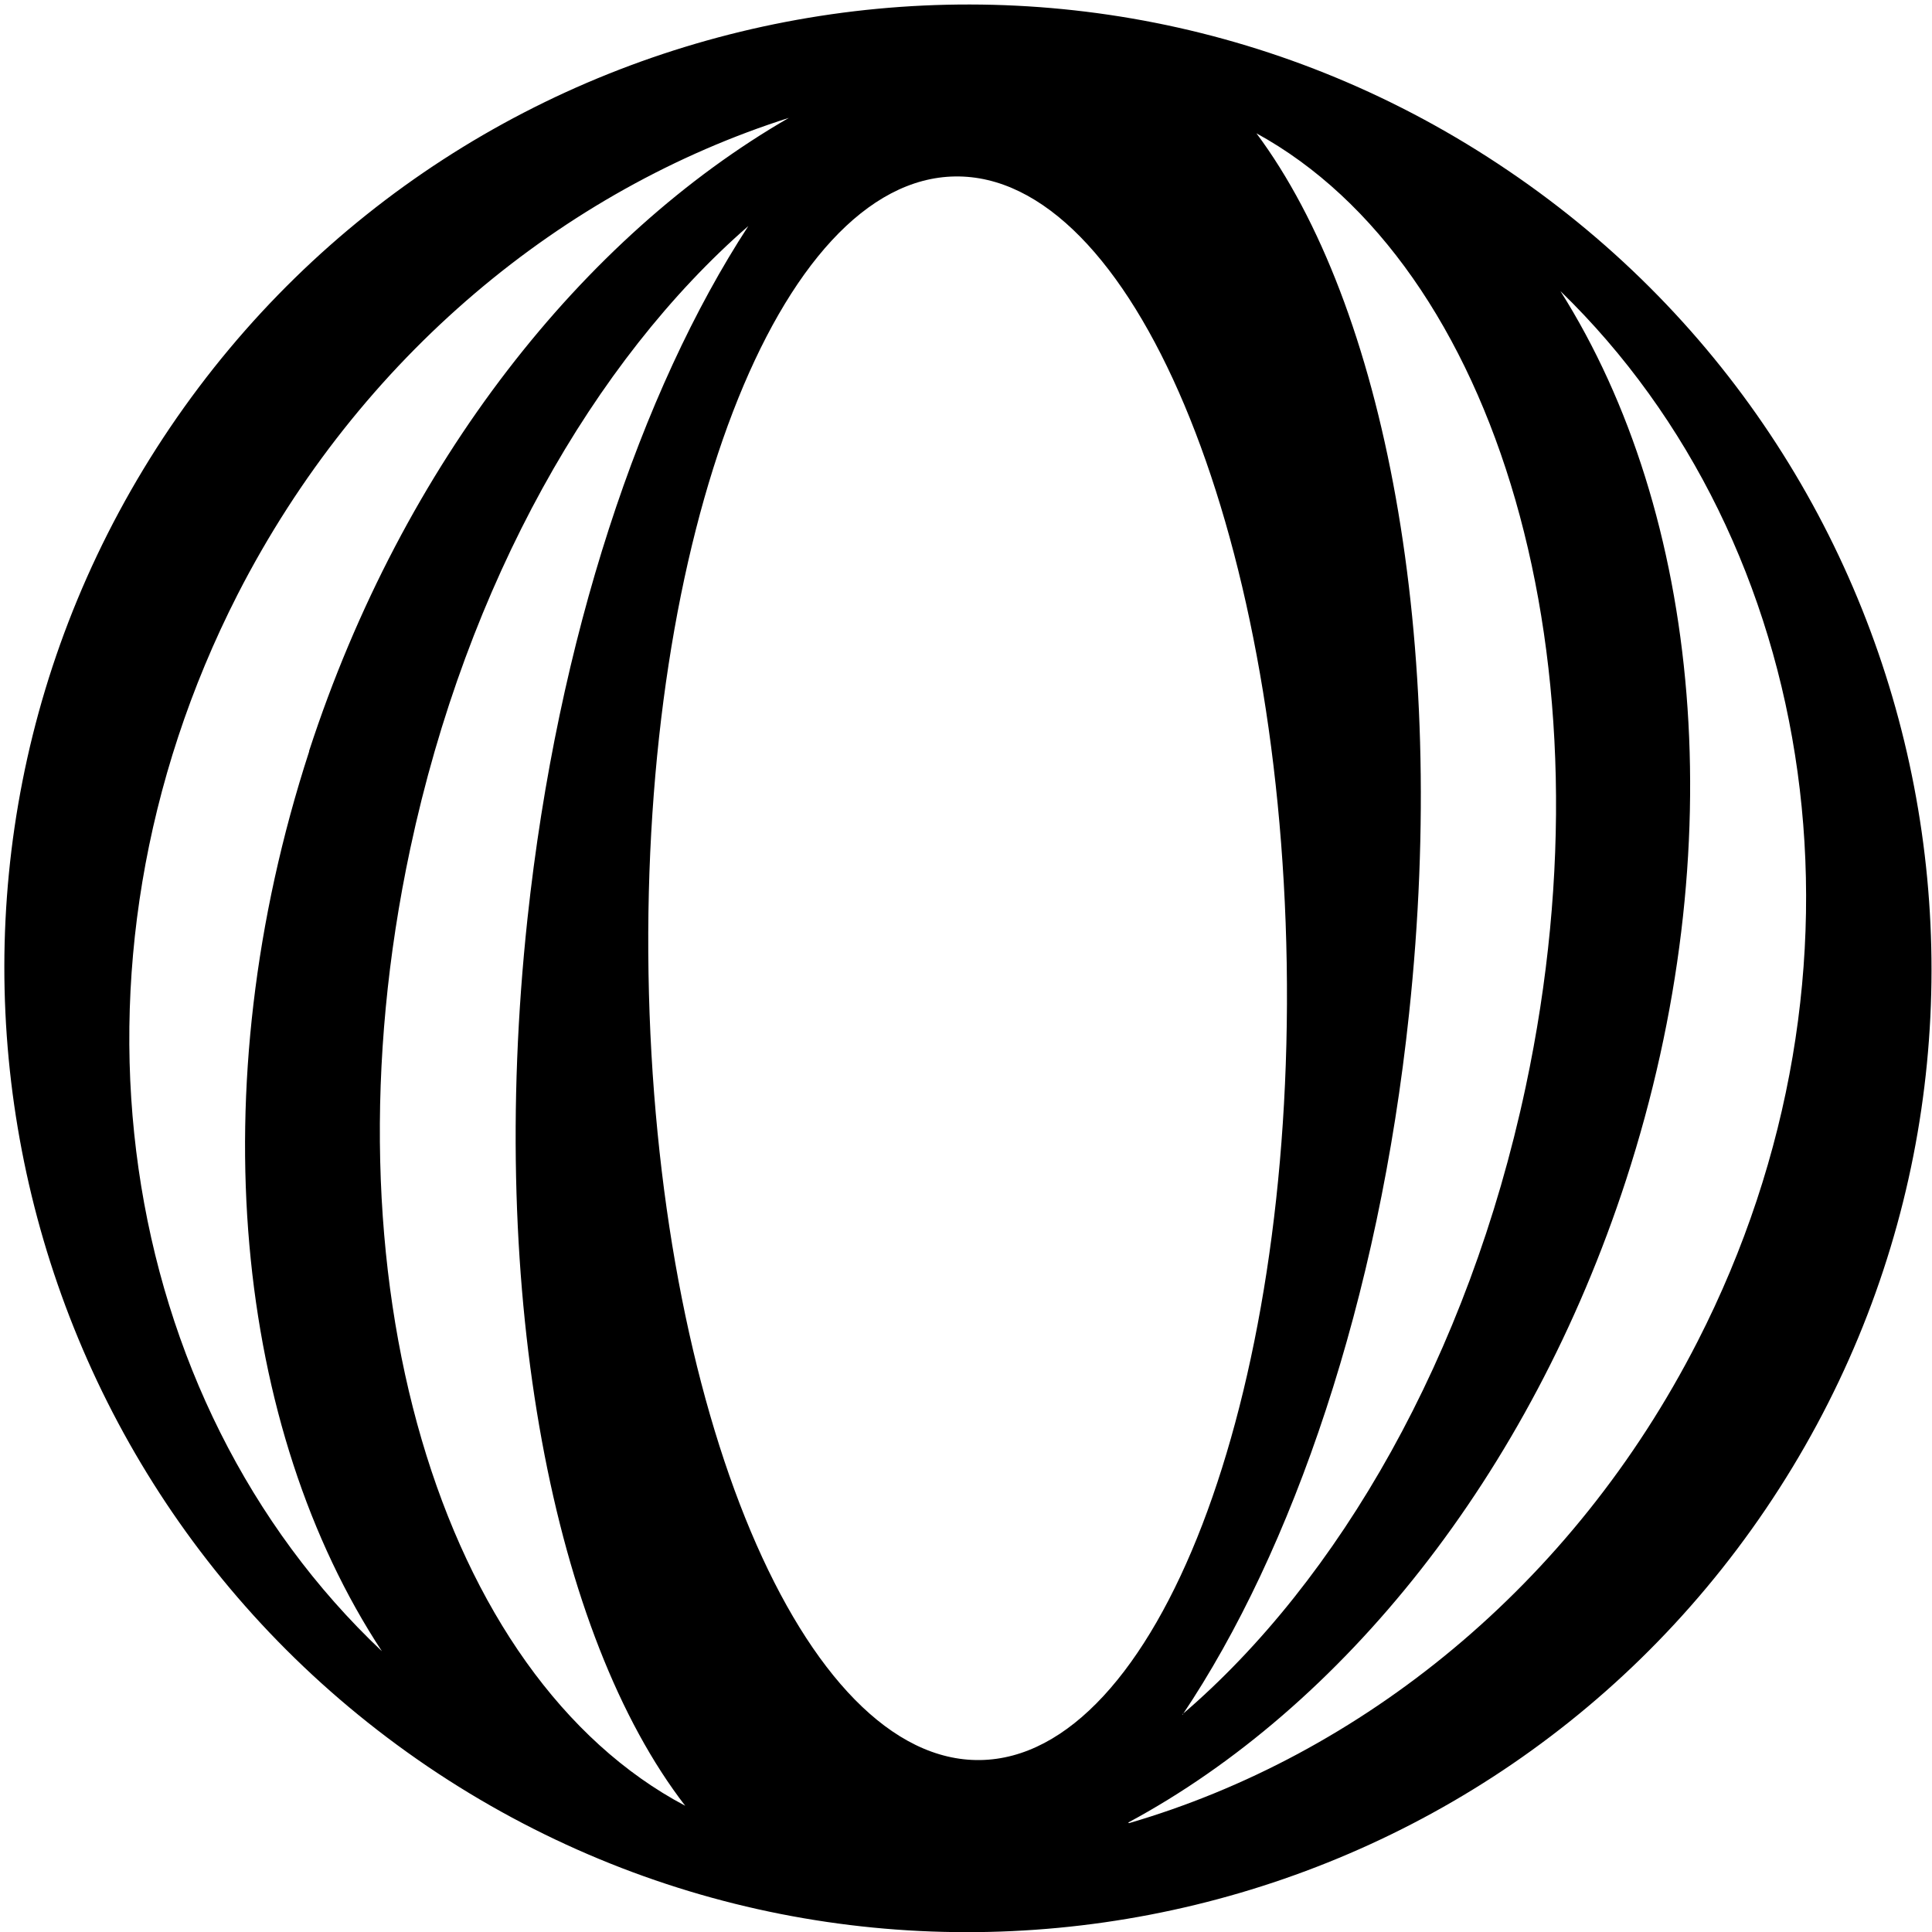
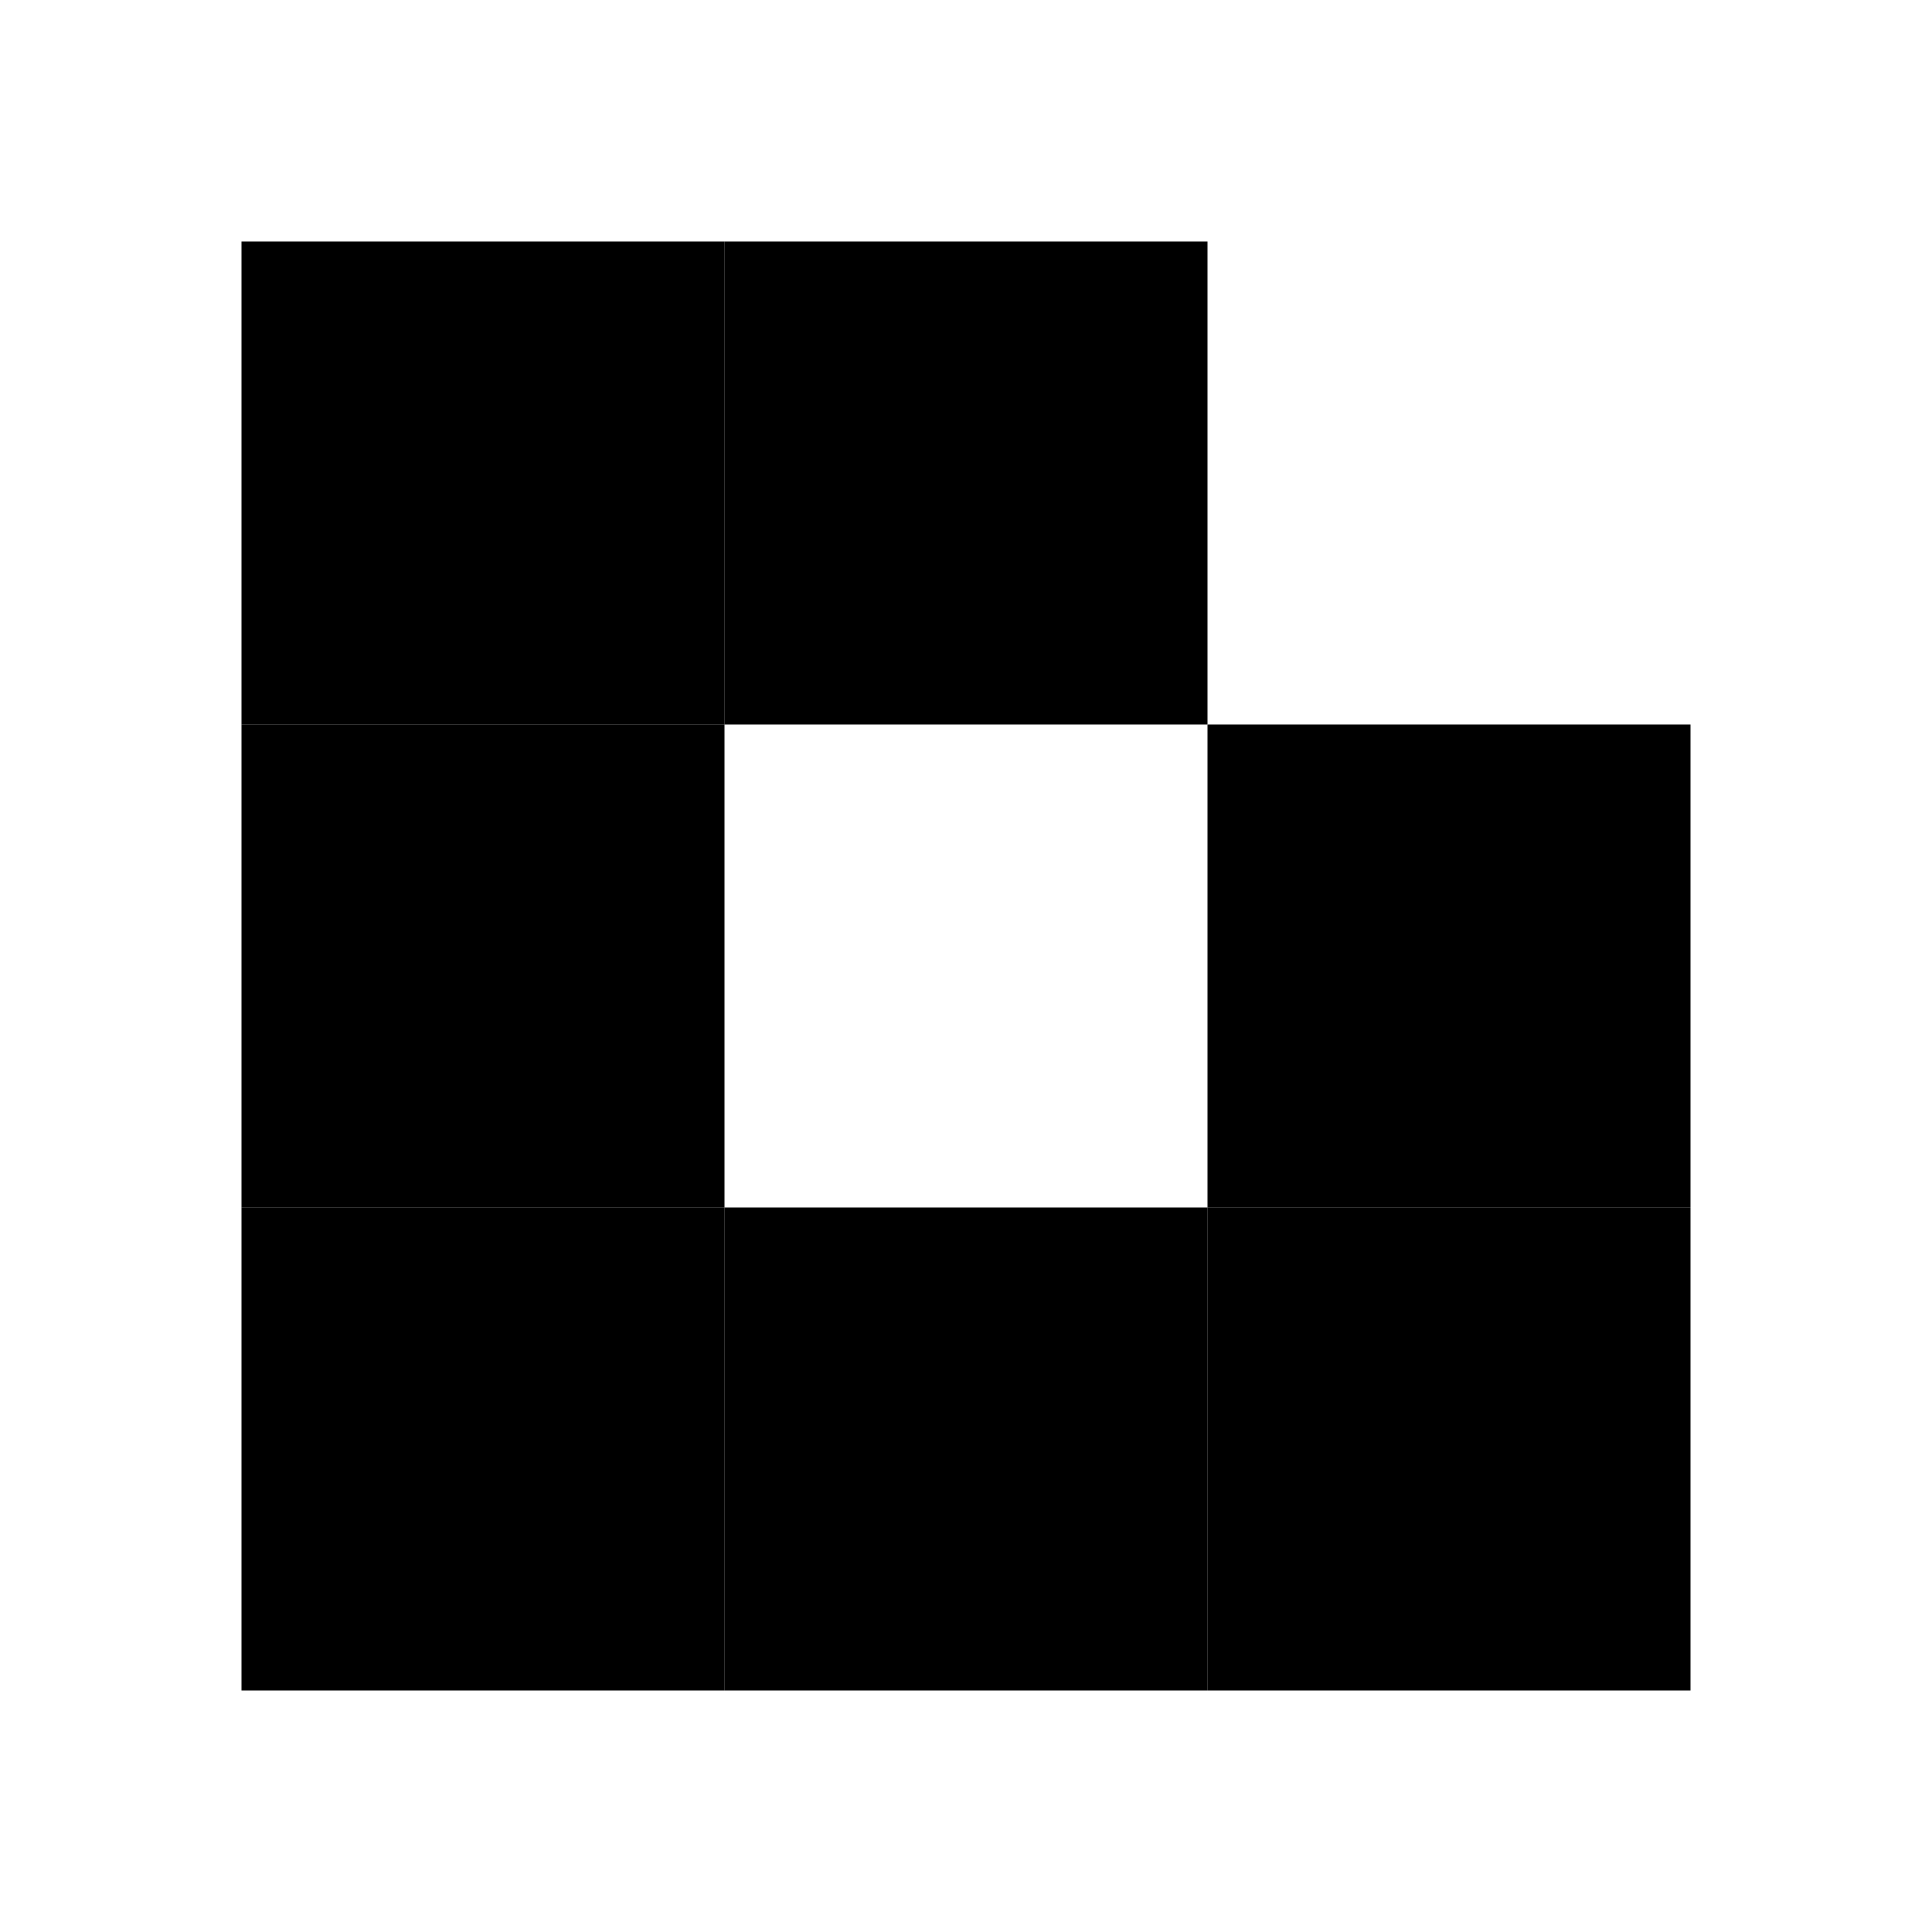
- <svg xmlns="http://www.w3.org/2000/svg" viewBox="0 0 300 300">
-   <clipPath id="a">
-     <path d="m0 0h300v300h-300z" />
-   </clipPath>
-   <g clip-path="url(#a)">
-     <path d="m66.4 274.3c68.4 46.3 161.5 28.4 207.8-40s28.4-161.5-40-207.8c-68.4-46.4-161.5-28.5-207.8 39.9-46.3 68.5-28.4 161.5 40 207.9zm-18.4-157.6c-17.1 52.6-11.4 105.2 11.3 139.7-41.3-39-52-106.1-22.4-164.1 19-37.1 50.7-62.9 85.6-74-31.9 18.4-59.9 53.5-74.5 98.3zm127.3 166.4c36-10.5 68.9-36.8 88.3-74.8 29.4-57.5 19.1-123.9-21.3-163.1 21.8 34.5 27 86.3 10.2 138-15 46.1-44.2 82-77.3 99.8zm8.3-16.9c24.3-20.8 44.4-55.6 53.3-97.4 14.1-66.1-4.4-127.6-41.8-148.1 19.9 26.7 29.9 78.6 23.7 136.7-4.7 44.4-18 83.3-35.2 108.9zm-119.9-134.4c-14.2 66.6 4.7 128.5 42.7 148.6-20.4-26.4-30.8-78.9-24.5-137.7 4.7-43.7 17.6-82 34.3-107.6-24 20.9-43.7 55.4-52.5 96.7zm136.1 17.8c1.1 67.9-20.2 123.3-47.6 123.7s-50.4-54.3-51.5-122.2 20.2-123.3 47.6-123.7 50.4 54.3 51.5 122.2z" fill-rule="evenodd" />
-   </g>
+ <svg xmlns="http://www.w3.org/2000/svg" width="300" height="300" viewBox="0 0 12 12" version="1.1" id="svg7">
+   <defs id="defs7" />
+   <rect x="1.5" y="1.5" width="3" height="3" fill="black" id="rect1" />
+   <rect x="4.5" y="1.5" width="3" height="3" fill="black" id="rect2" />
+   <rect x="1.5" y="4.5" width="3" height="3" fill="black" id="rect3" />
+   <rect x="7.5" y="4.5" width="3" height="3" fill="black" id="rect4" />
+   <rect x="1.5" y="7.5" width="3" height="3" fill="black" id="rect5" />
+   <rect x="4.5" y="7.5" width="3" height="3" fill="black" id="rect6" />
+   <rect x="7.5" y="7.5" width="3" height="3" fill="black" id="rect7" />
</svg>
